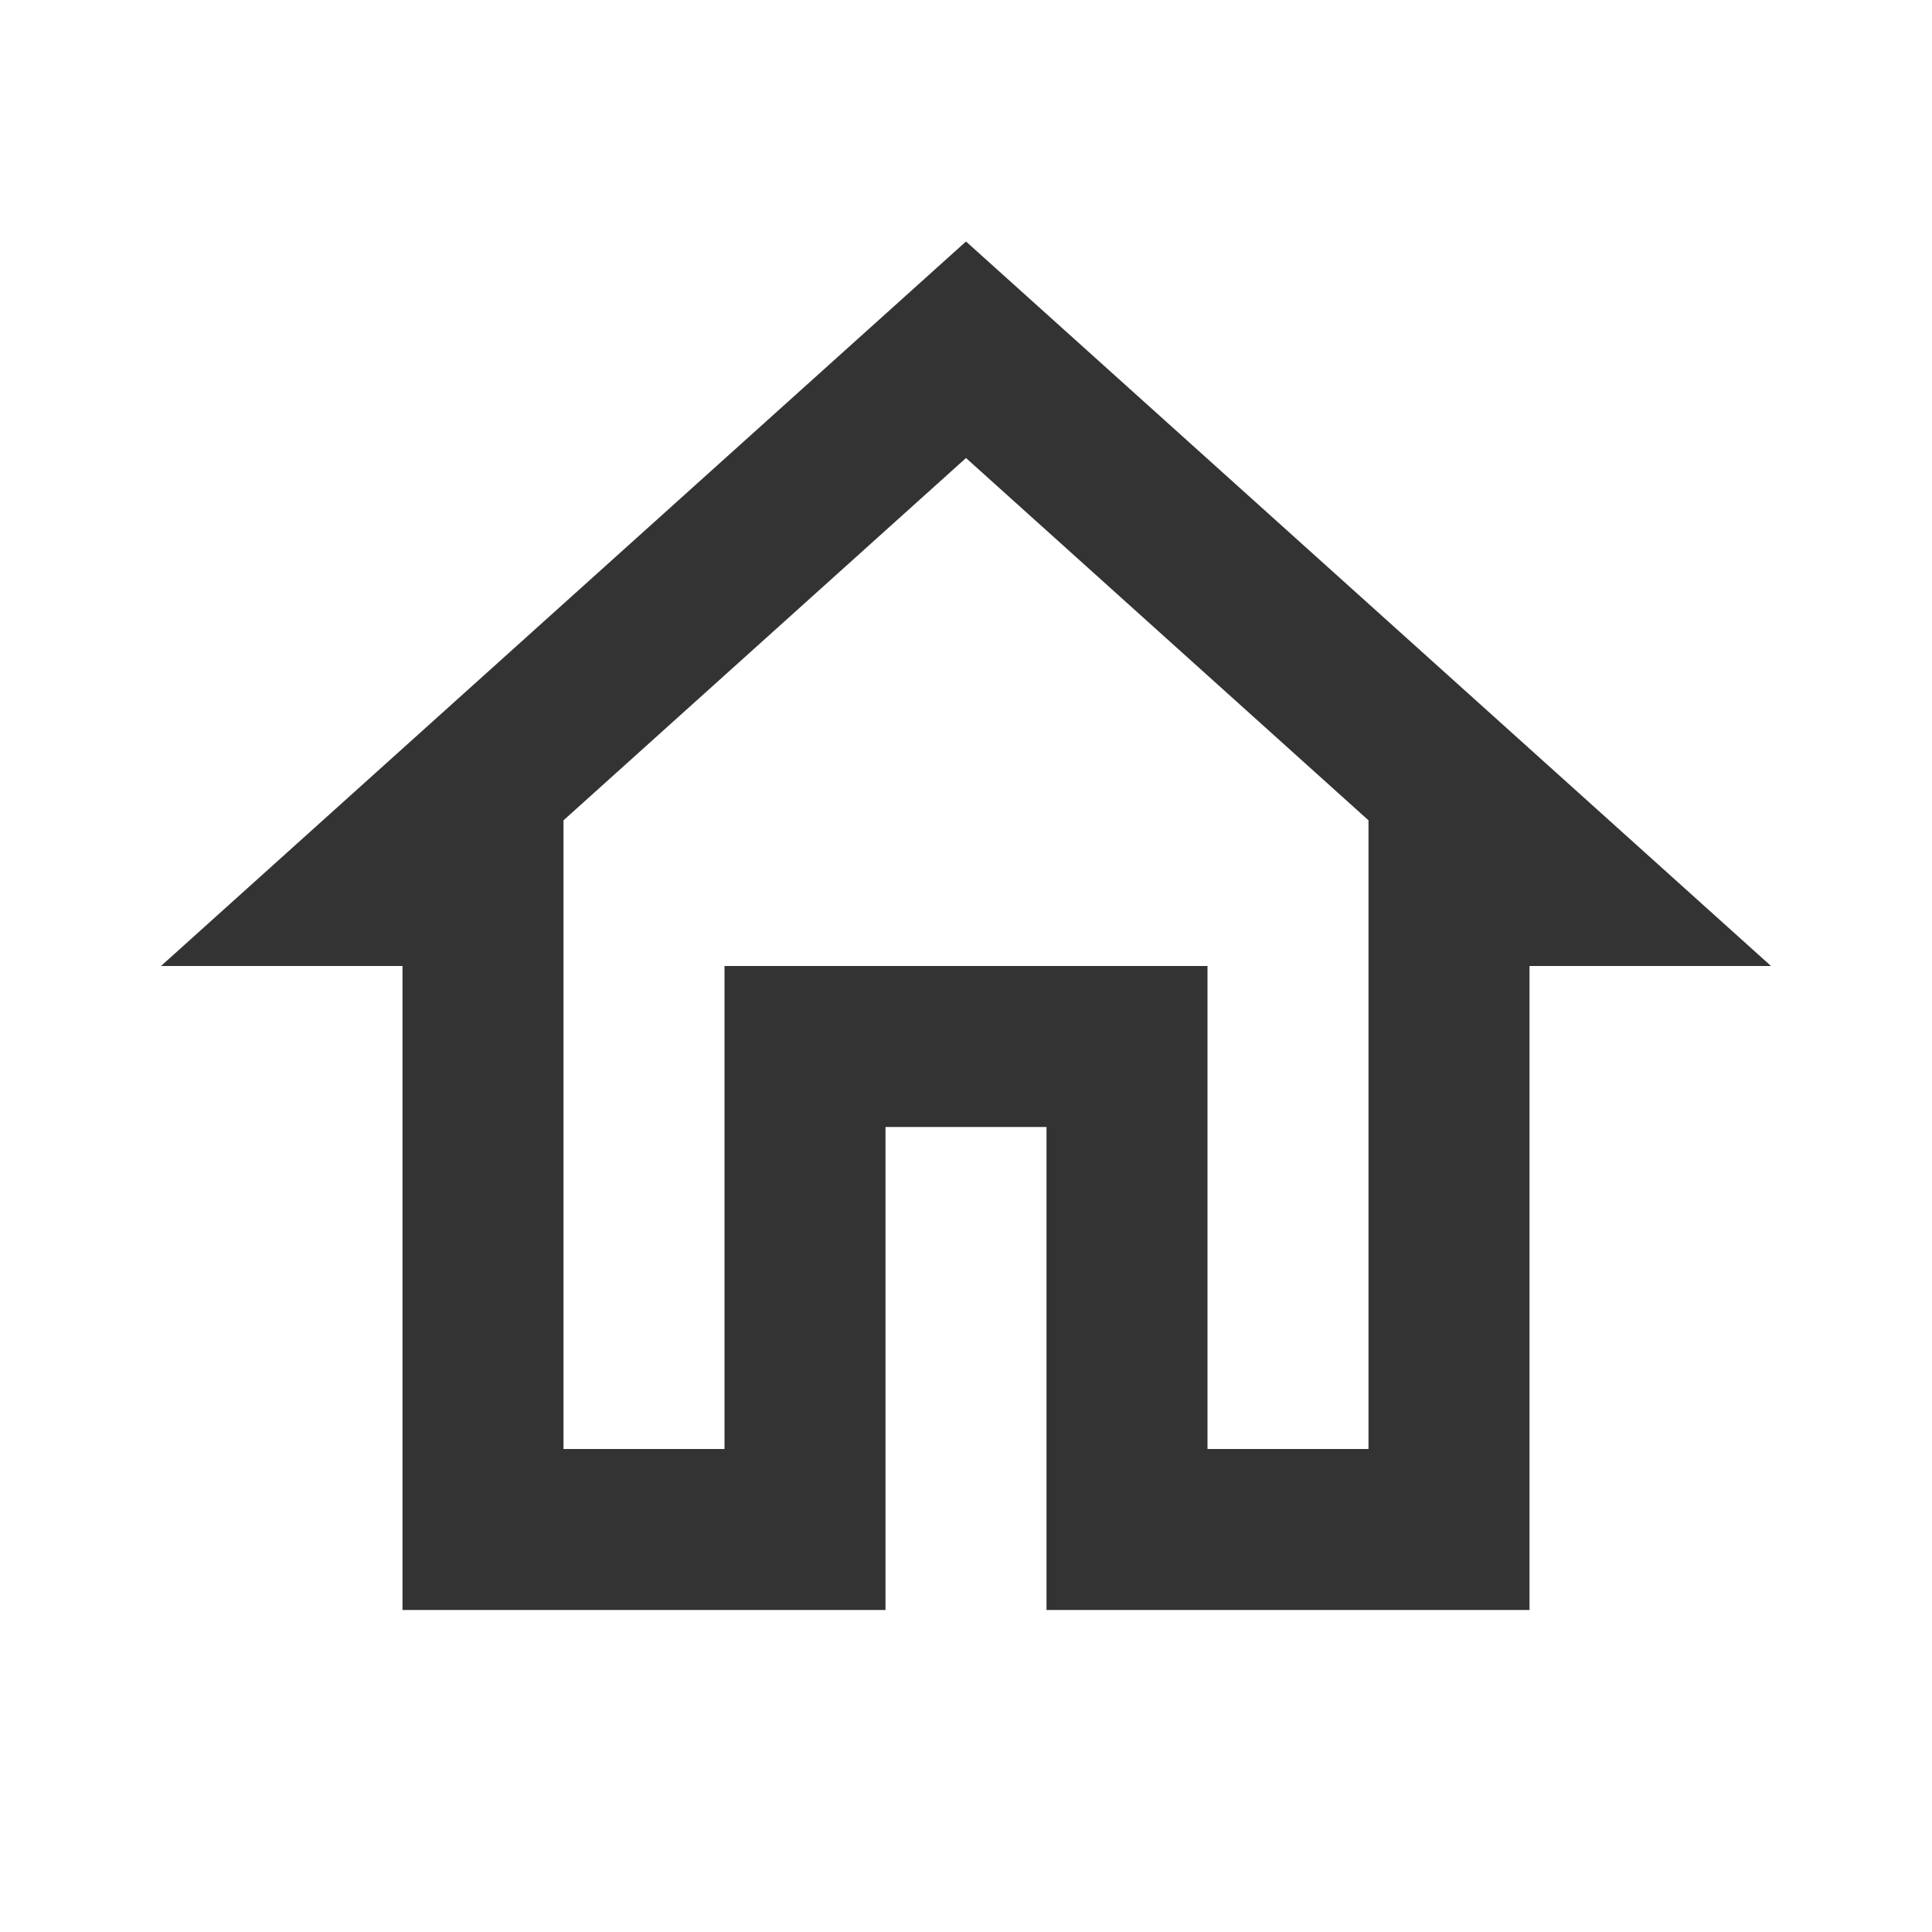
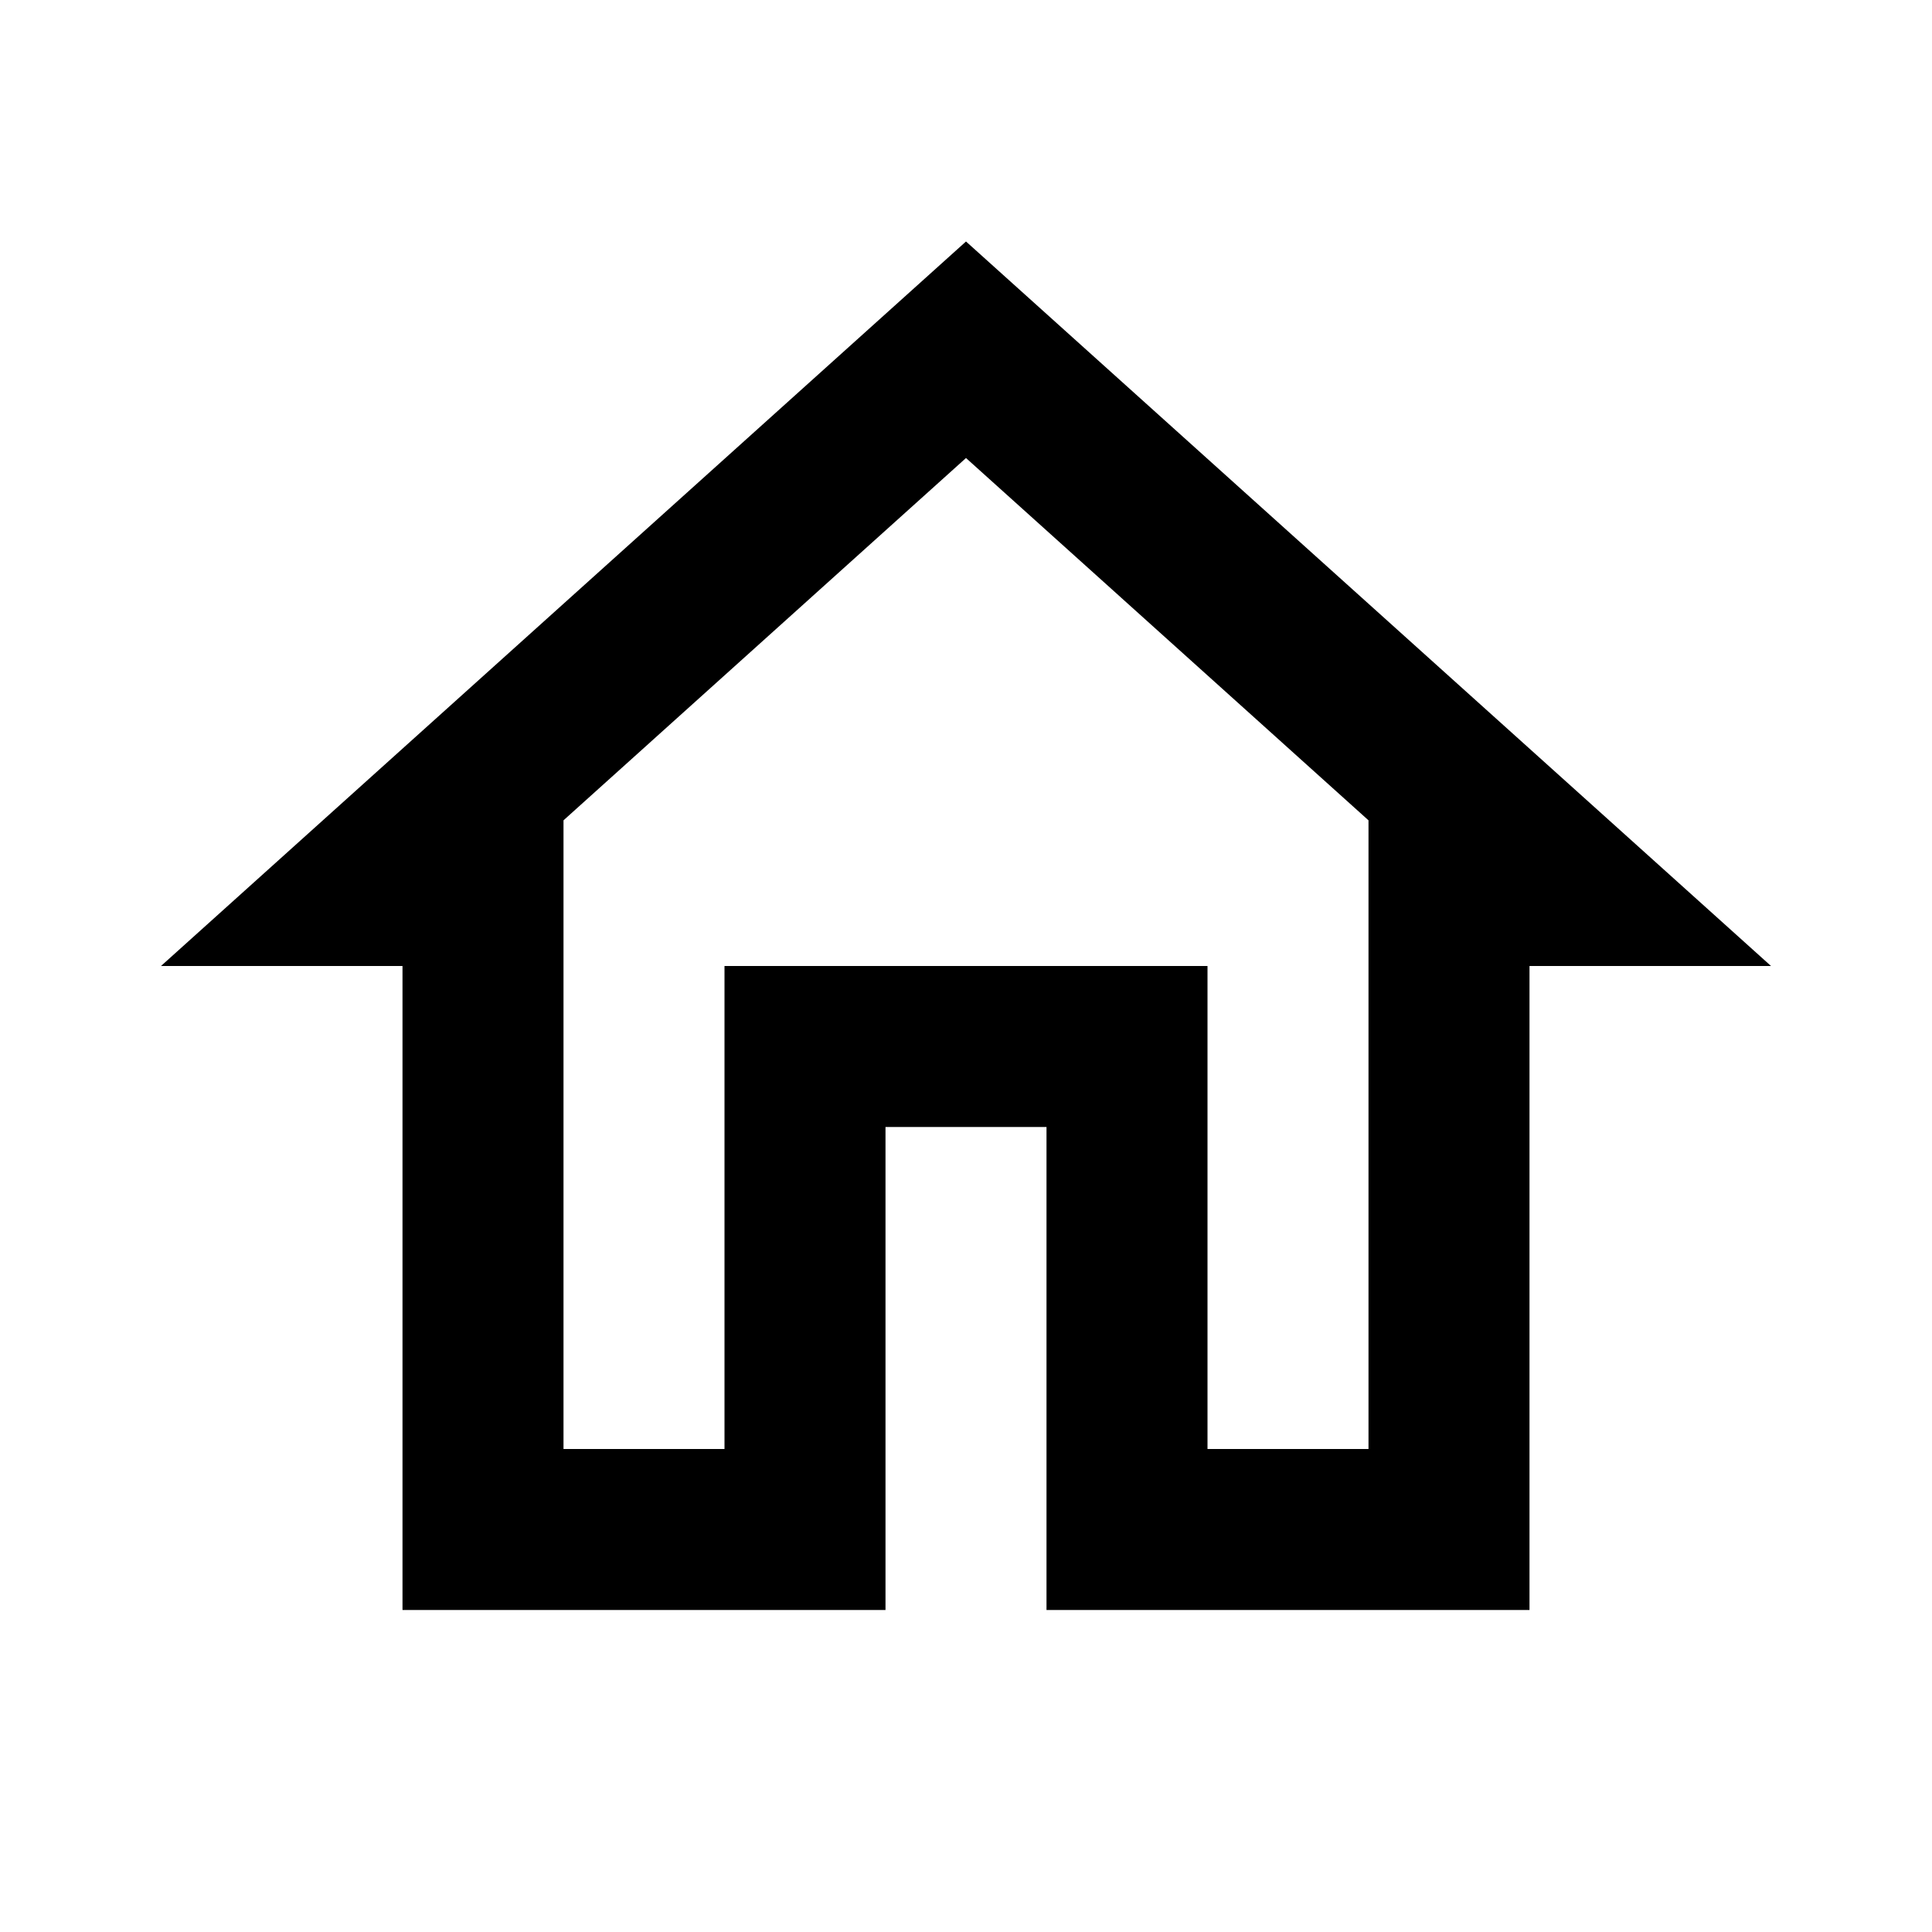
<svg xmlns="http://www.w3.org/2000/svg" width="30" height="30" viewBox="0 0 30 30" fill="none">
-   <path d="M15 7.112L21.25 12.738V22.5H18.75V15H11.25V22.5H8.75V12.738L15 7.112M15 3.75L2.5 15H6.25V25H13.75V17.5H16.25V25H23.75V15H27.5L15 3.75Z" fill="#333333" />
+   <path d="M15 7.112L21.25 12.738V22.5H18.75V15H11.25V22.5H8.75V12.738L15 7.112M15 3.75L2.5 15H6.25V25H13.75V17.5H16.25V25H23.75V15H27.5L15 3.75Z" fill="black" />
</svg>
